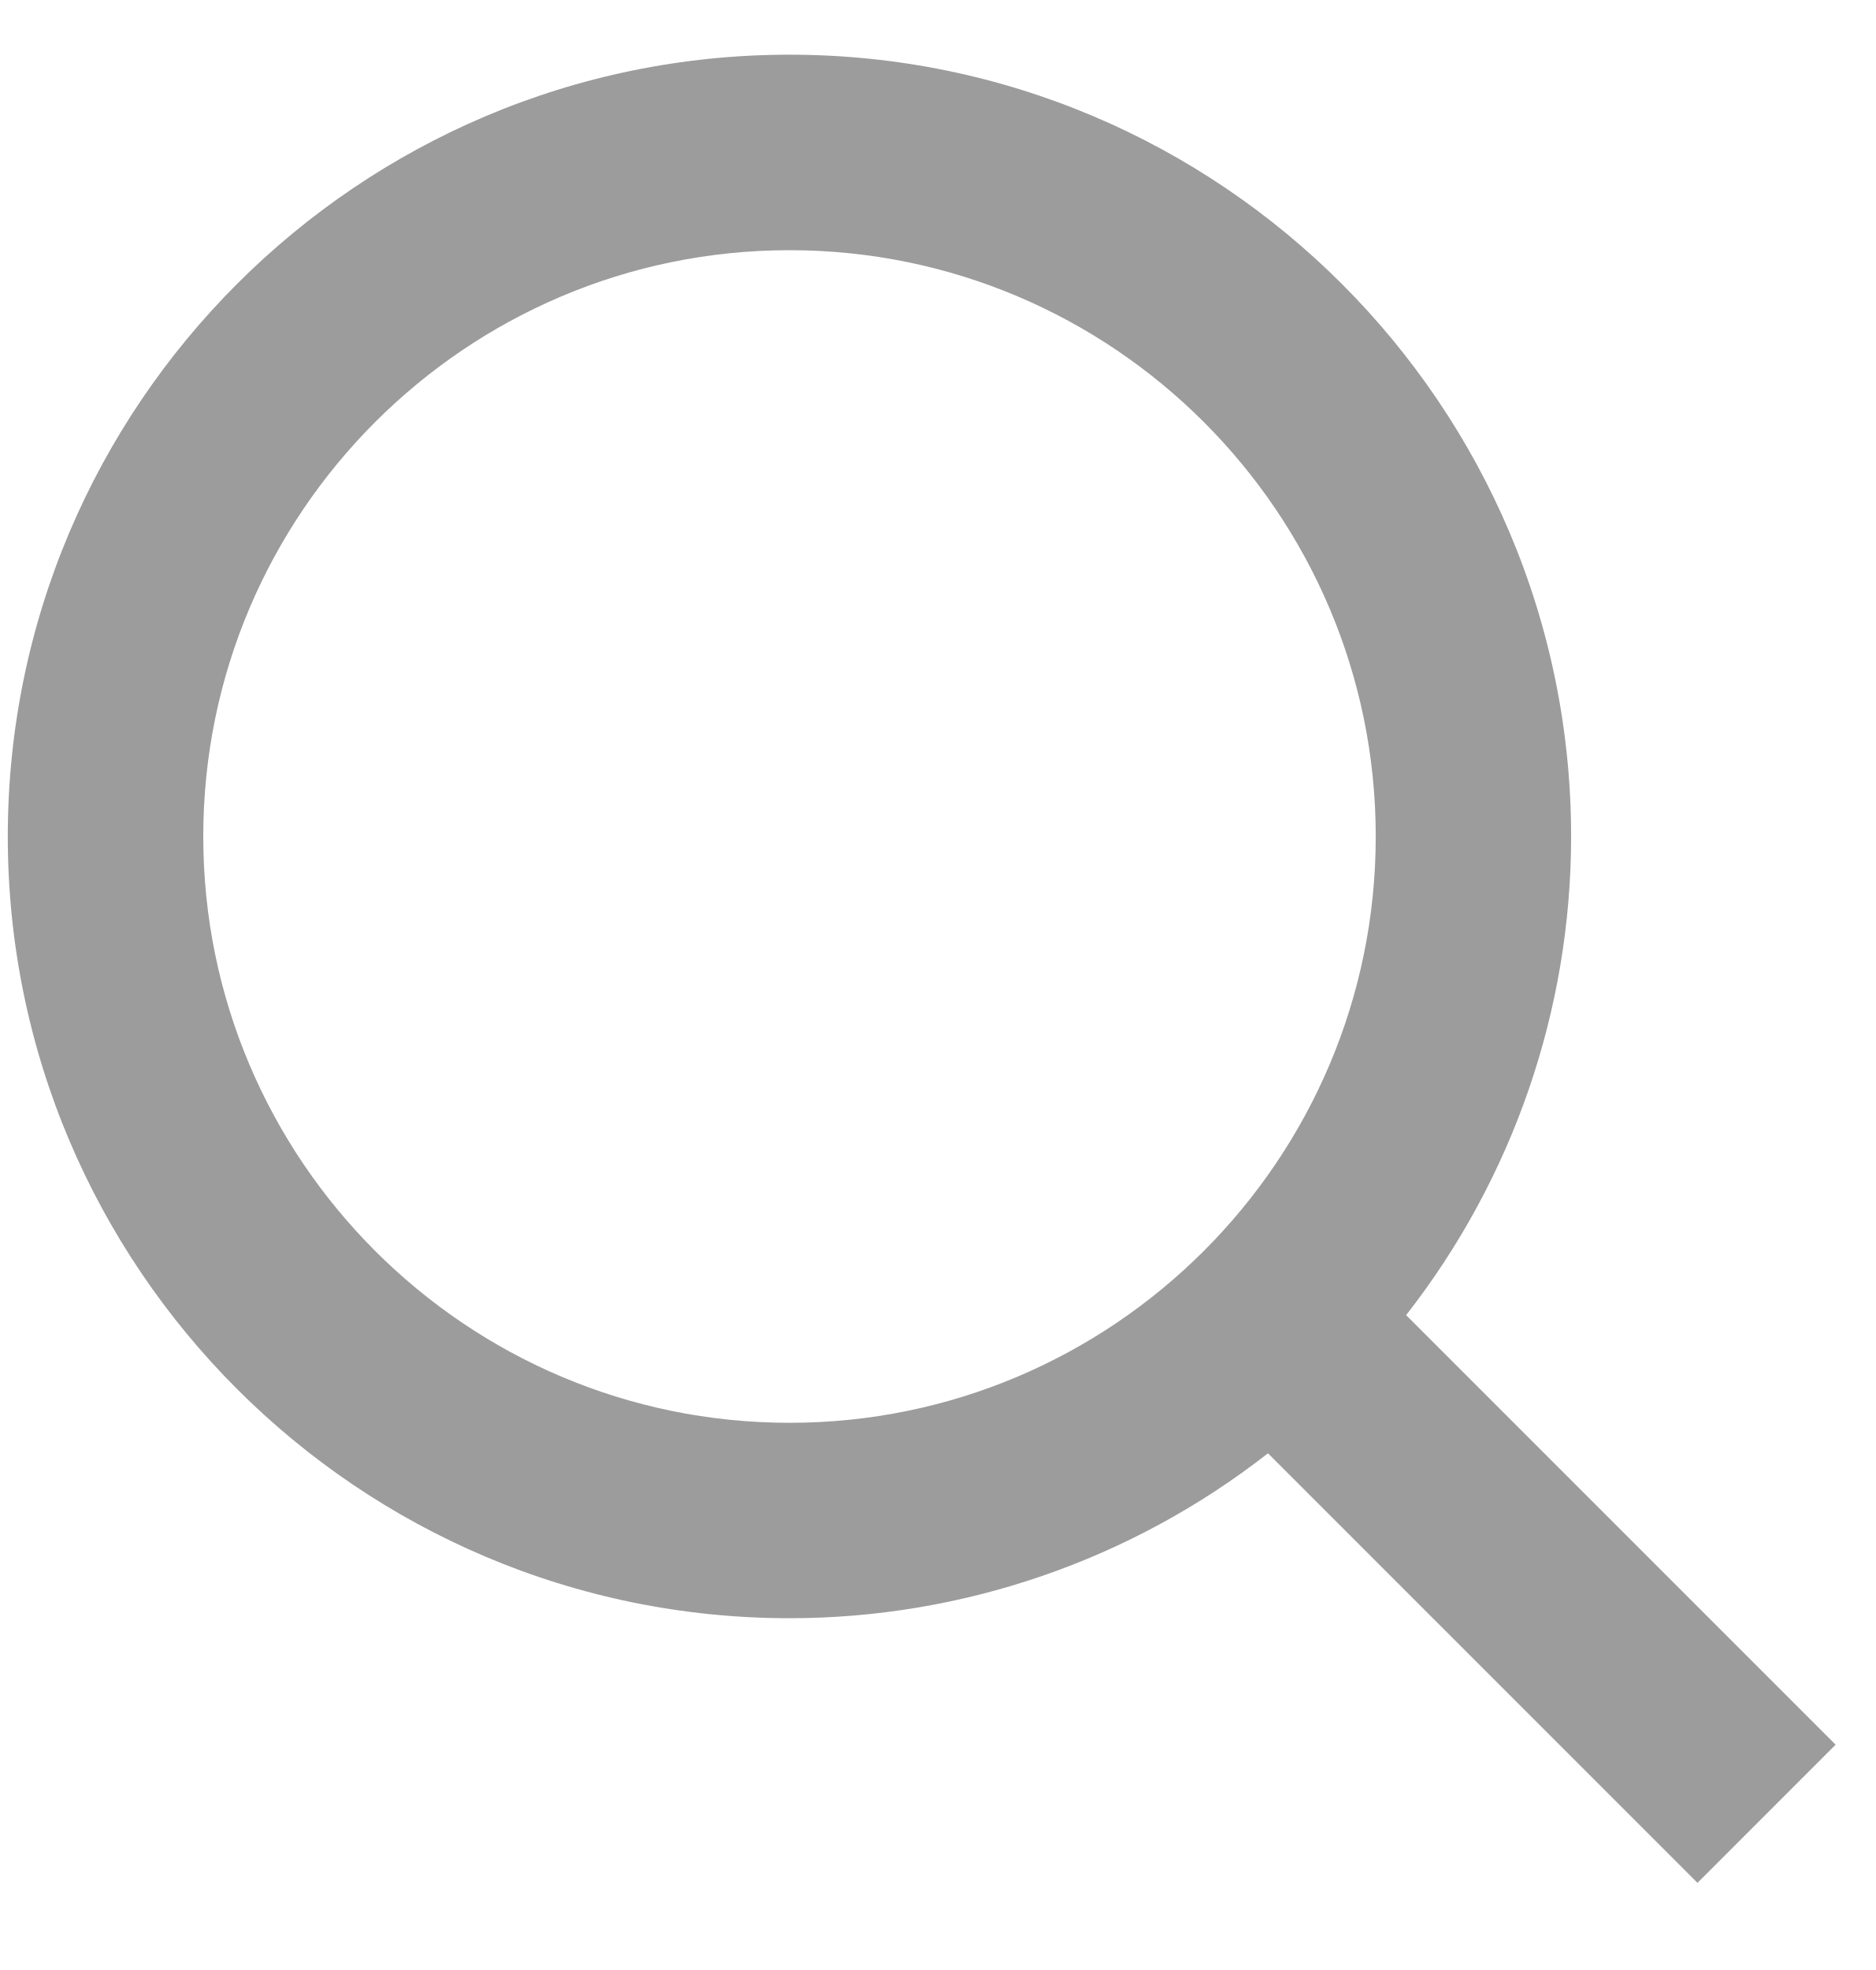
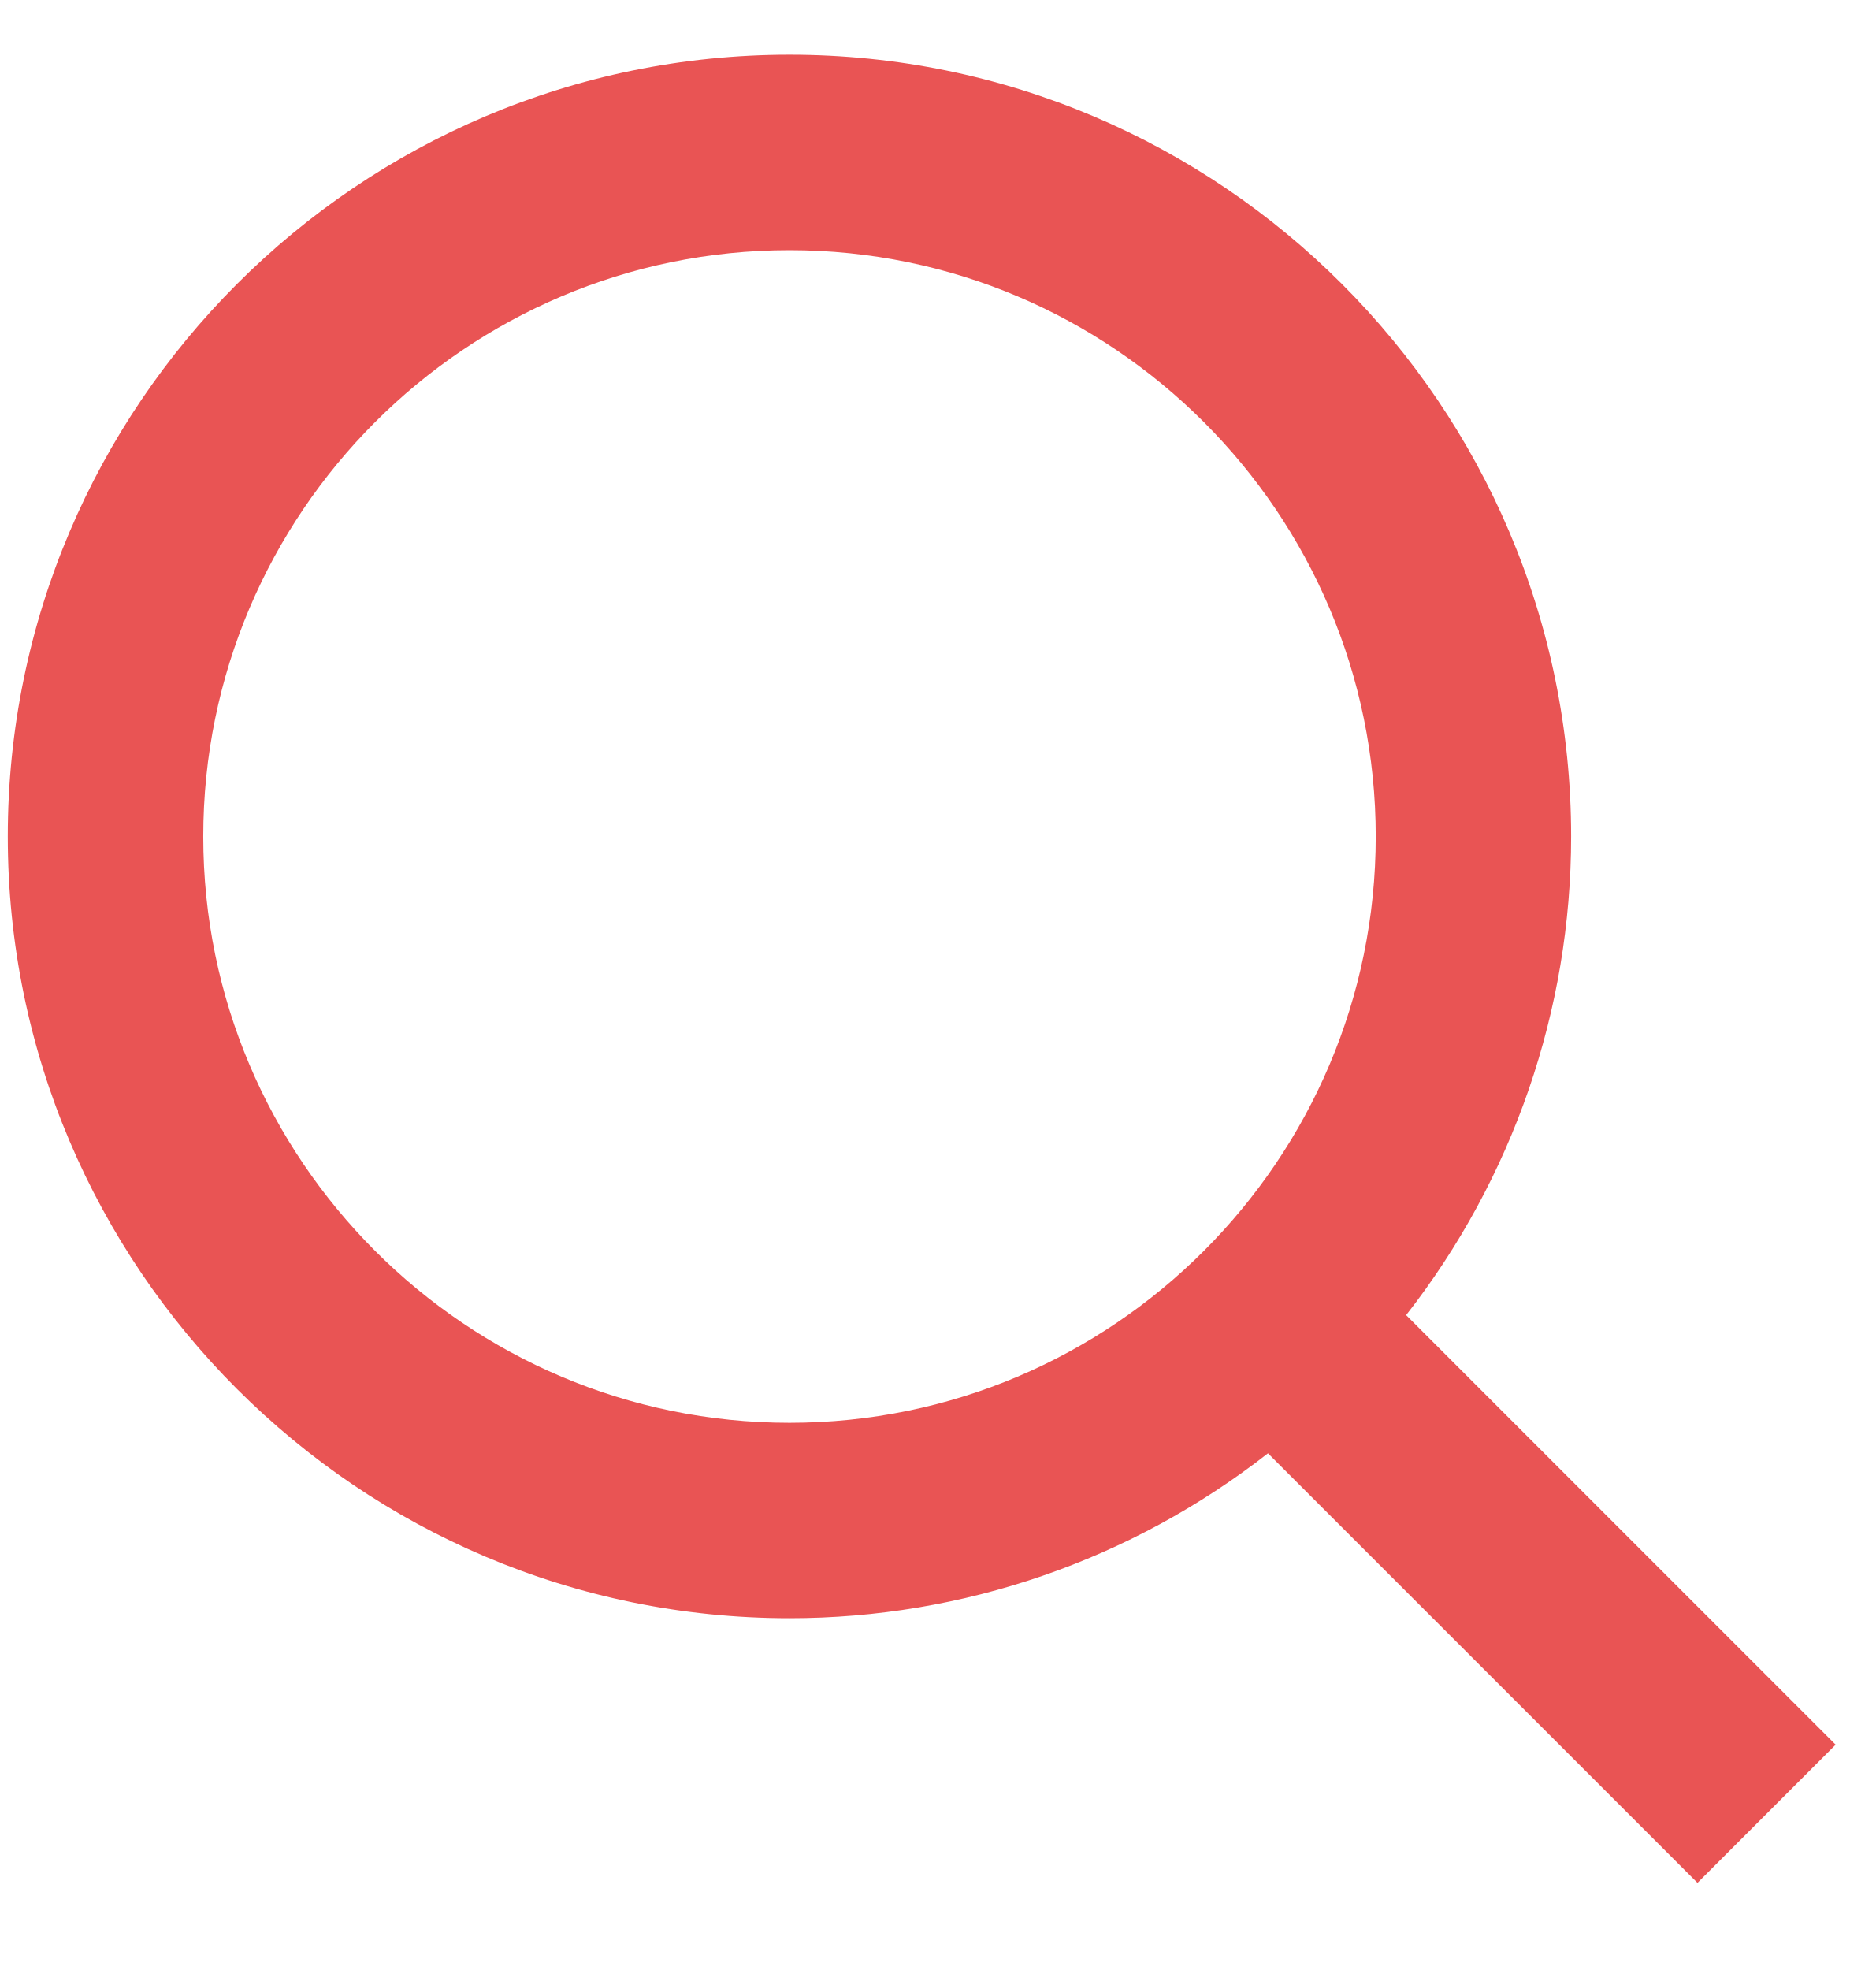
- <svg xmlns="http://www.w3.org/2000/svg" width="20" height="21" viewBox="0 0 20 21" fill="none">
-   <path d="M8.417 17.25C10.266 17.25 12.061 16.631 13.518 15.492L18.097 20.071L19.57 18.598L14.991 14.019C16.13 12.562 16.75 10.766 16.75 8.917C16.75 4.322 13.011 0.583 8.417 0.583C3.822 0.583 0.083 4.322 0.083 8.917C0.083 13.512 3.822 17.25 8.417 17.25ZM8.417 2.667C11.864 2.667 14.667 5.47 14.667 8.917C14.667 12.364 11.864 15.167 8.417 15.167C4.97 15.167 2.167 12.364 2.167 8.917C2.167 5.47 4.97 2.667 8.417 2.667Z" fill="#9C9C9C" />
+ <svg xmlns="http://www.w3.org/2000/svg" width="20" height="21" viewBox="0 0 20 21" fill="#E95454">
+   <path d="M8.417 17.25C10.266 17.25 12.061 16.631 13.518 15.492L18.097 20.071L19.57 18.598L14.991 14.019C16.13 12.562 16.75 10.766 16.75 8.917C16.75 4.322 13.011 0.583 8.417 0.583C3.822 0.583 0.083 4.322 0.083 8.917C0.083 13.512 3.822 17.25 8.417 17.25ZM8.417 2.667C11.864 2.667 14.667 5.47 14.667 8.917C14.667 12.364 11.864 15.167 8.417 15.167C4.97 15.167 2.167 12.364 2.167 8.917C2.167 5.47 4.97 2.667 8.417 2.667Z" fill="#E95454" />
</svg>
